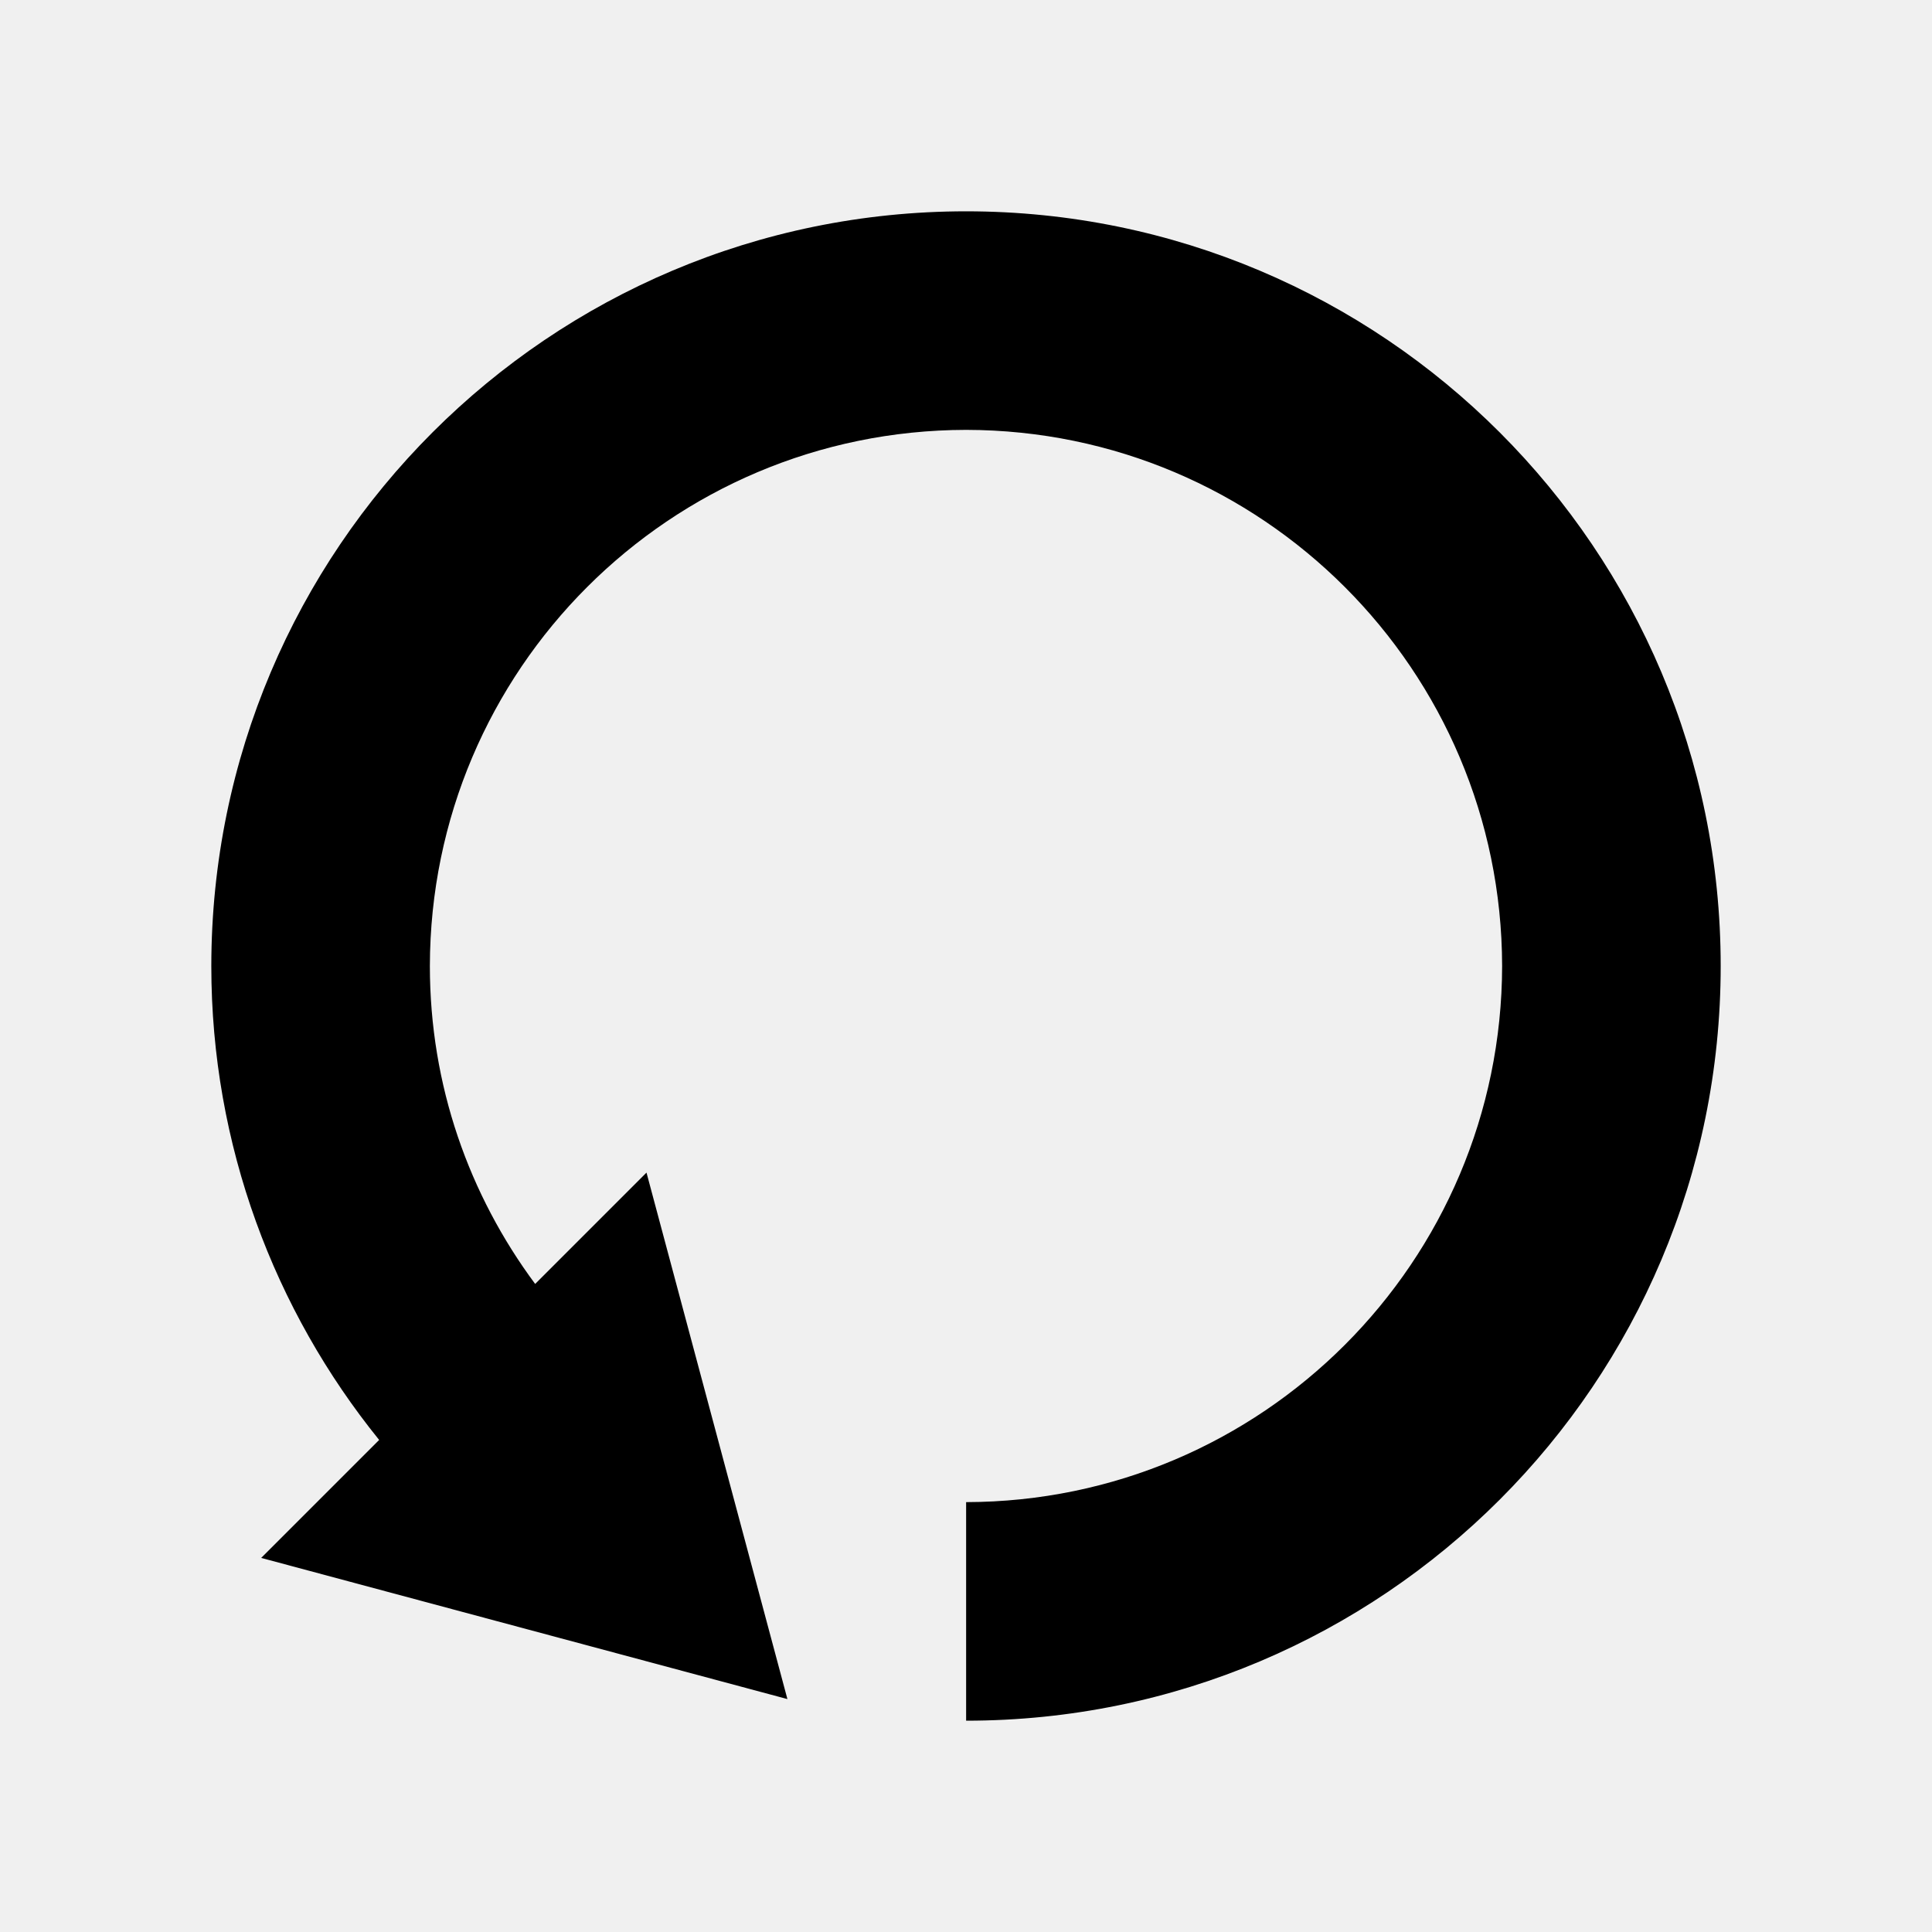
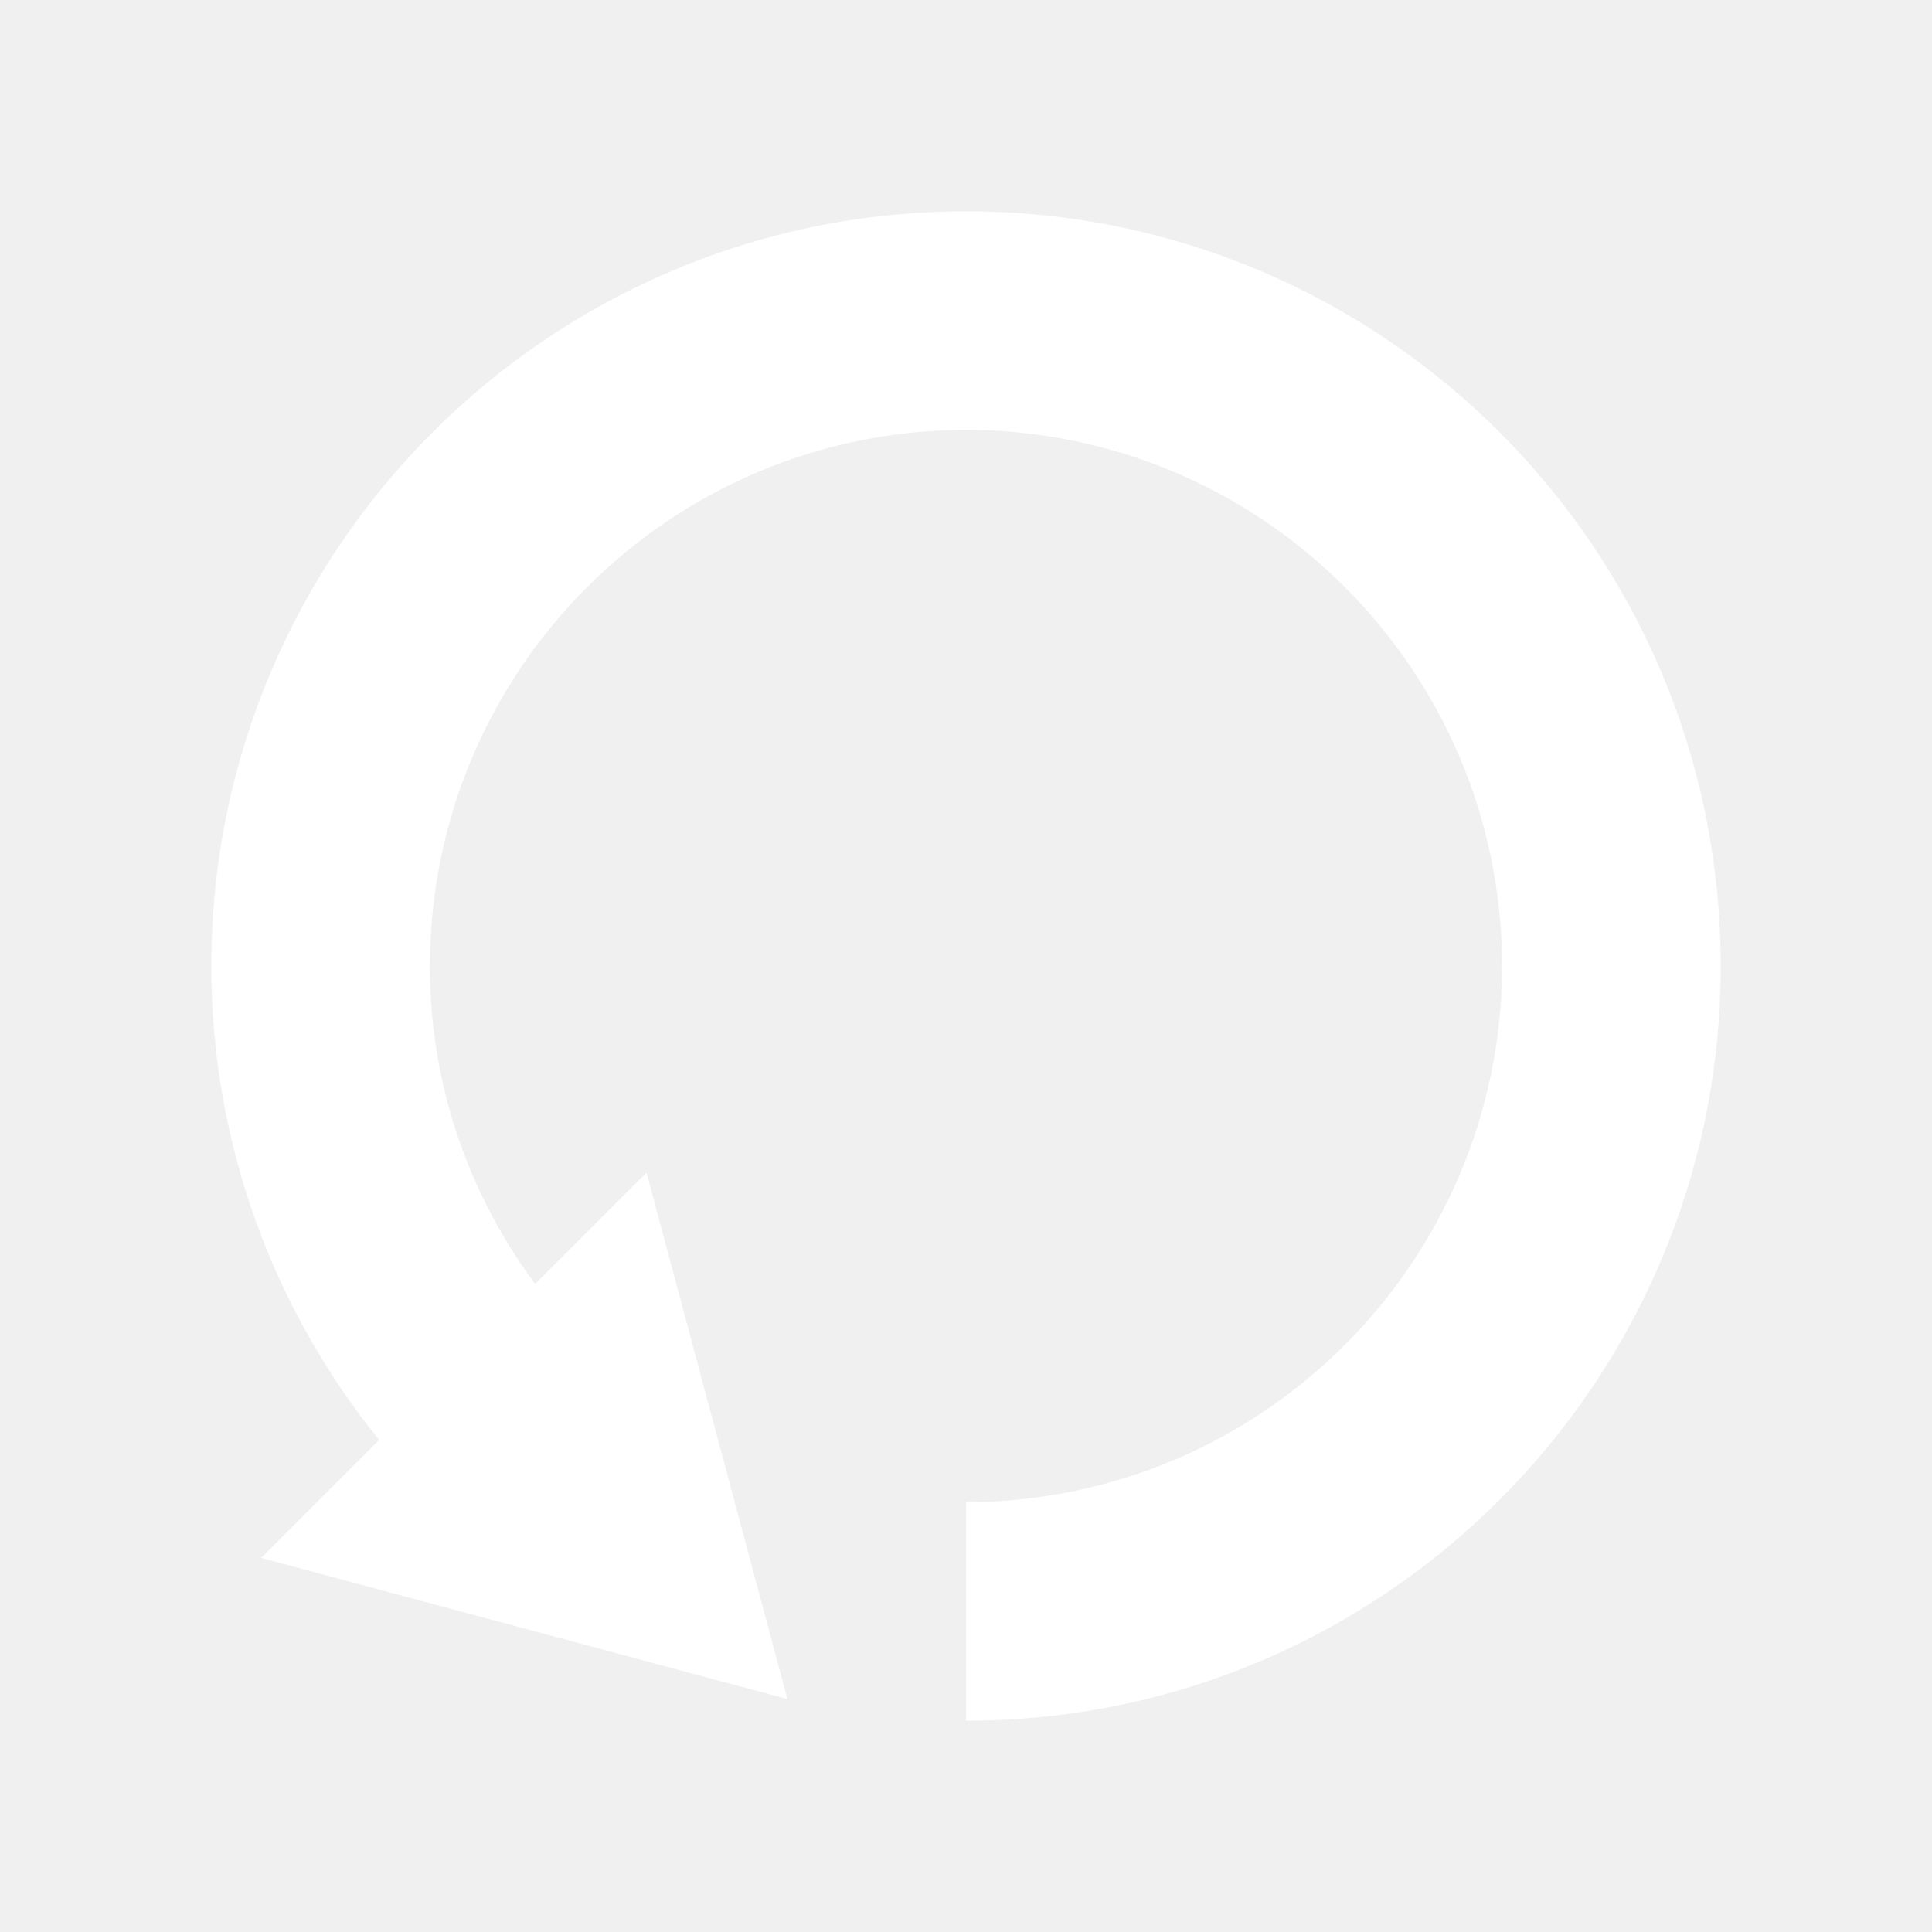
<svg xmlns="http://www.w3.org/2000/svg" width="16px" height="16px" id="svg2998" version="1.1">
  <defs id="defs3000" />
  <g id="layer1">
-     <path d="M 8.001,12.44 C 10.452,12.435 12.435,10.451 12.44,8 12.435,5.548 10.452,3.564 8.001,3.56 5.548,3.564 3.564,5.548 3.56,8 c 0,0.989 0.325,1.896 0.872,2.633 L 5.354,9.711 6.521,14.071 2.163,12.902 3.14,11.925 C 2.273,10.853 1.75,9.485 1.75,8 1.752,4.548 4.549,1.751 8.001,1.75 11.453,1.751 14.25,4.548 14.25,8 14.25,11.452 11.453,14.25 8.001,14.25 l 0,-1.81 z" id="path4" />
+     <path d="M 8.001,12.44 C 10.452,12.435 12.435,10.451 12.44,8 12.435,5.548 10.452,3.564 8.001,3.56 5.548,3.564 3.564,5.548 3.56,8 c 0,0.989 0.325,1.896 0.872,2.633 L 5.354,9.711 6.521,14.071 2.163,12.902 3.14,11.925 C 2.273,10.853 1.75,9.485 1.75,8 1.752,4.548 4.549,1.751 8.001,1.75 11.453,1.751 14.25,4.548 14.25,8 14.25,11.452 11.453,14.25 8.001,14.25 l 0,-1.81 z" id="path4" style="fill:#ffffff;fill-opacity:1" />
  </g>
</svg>
